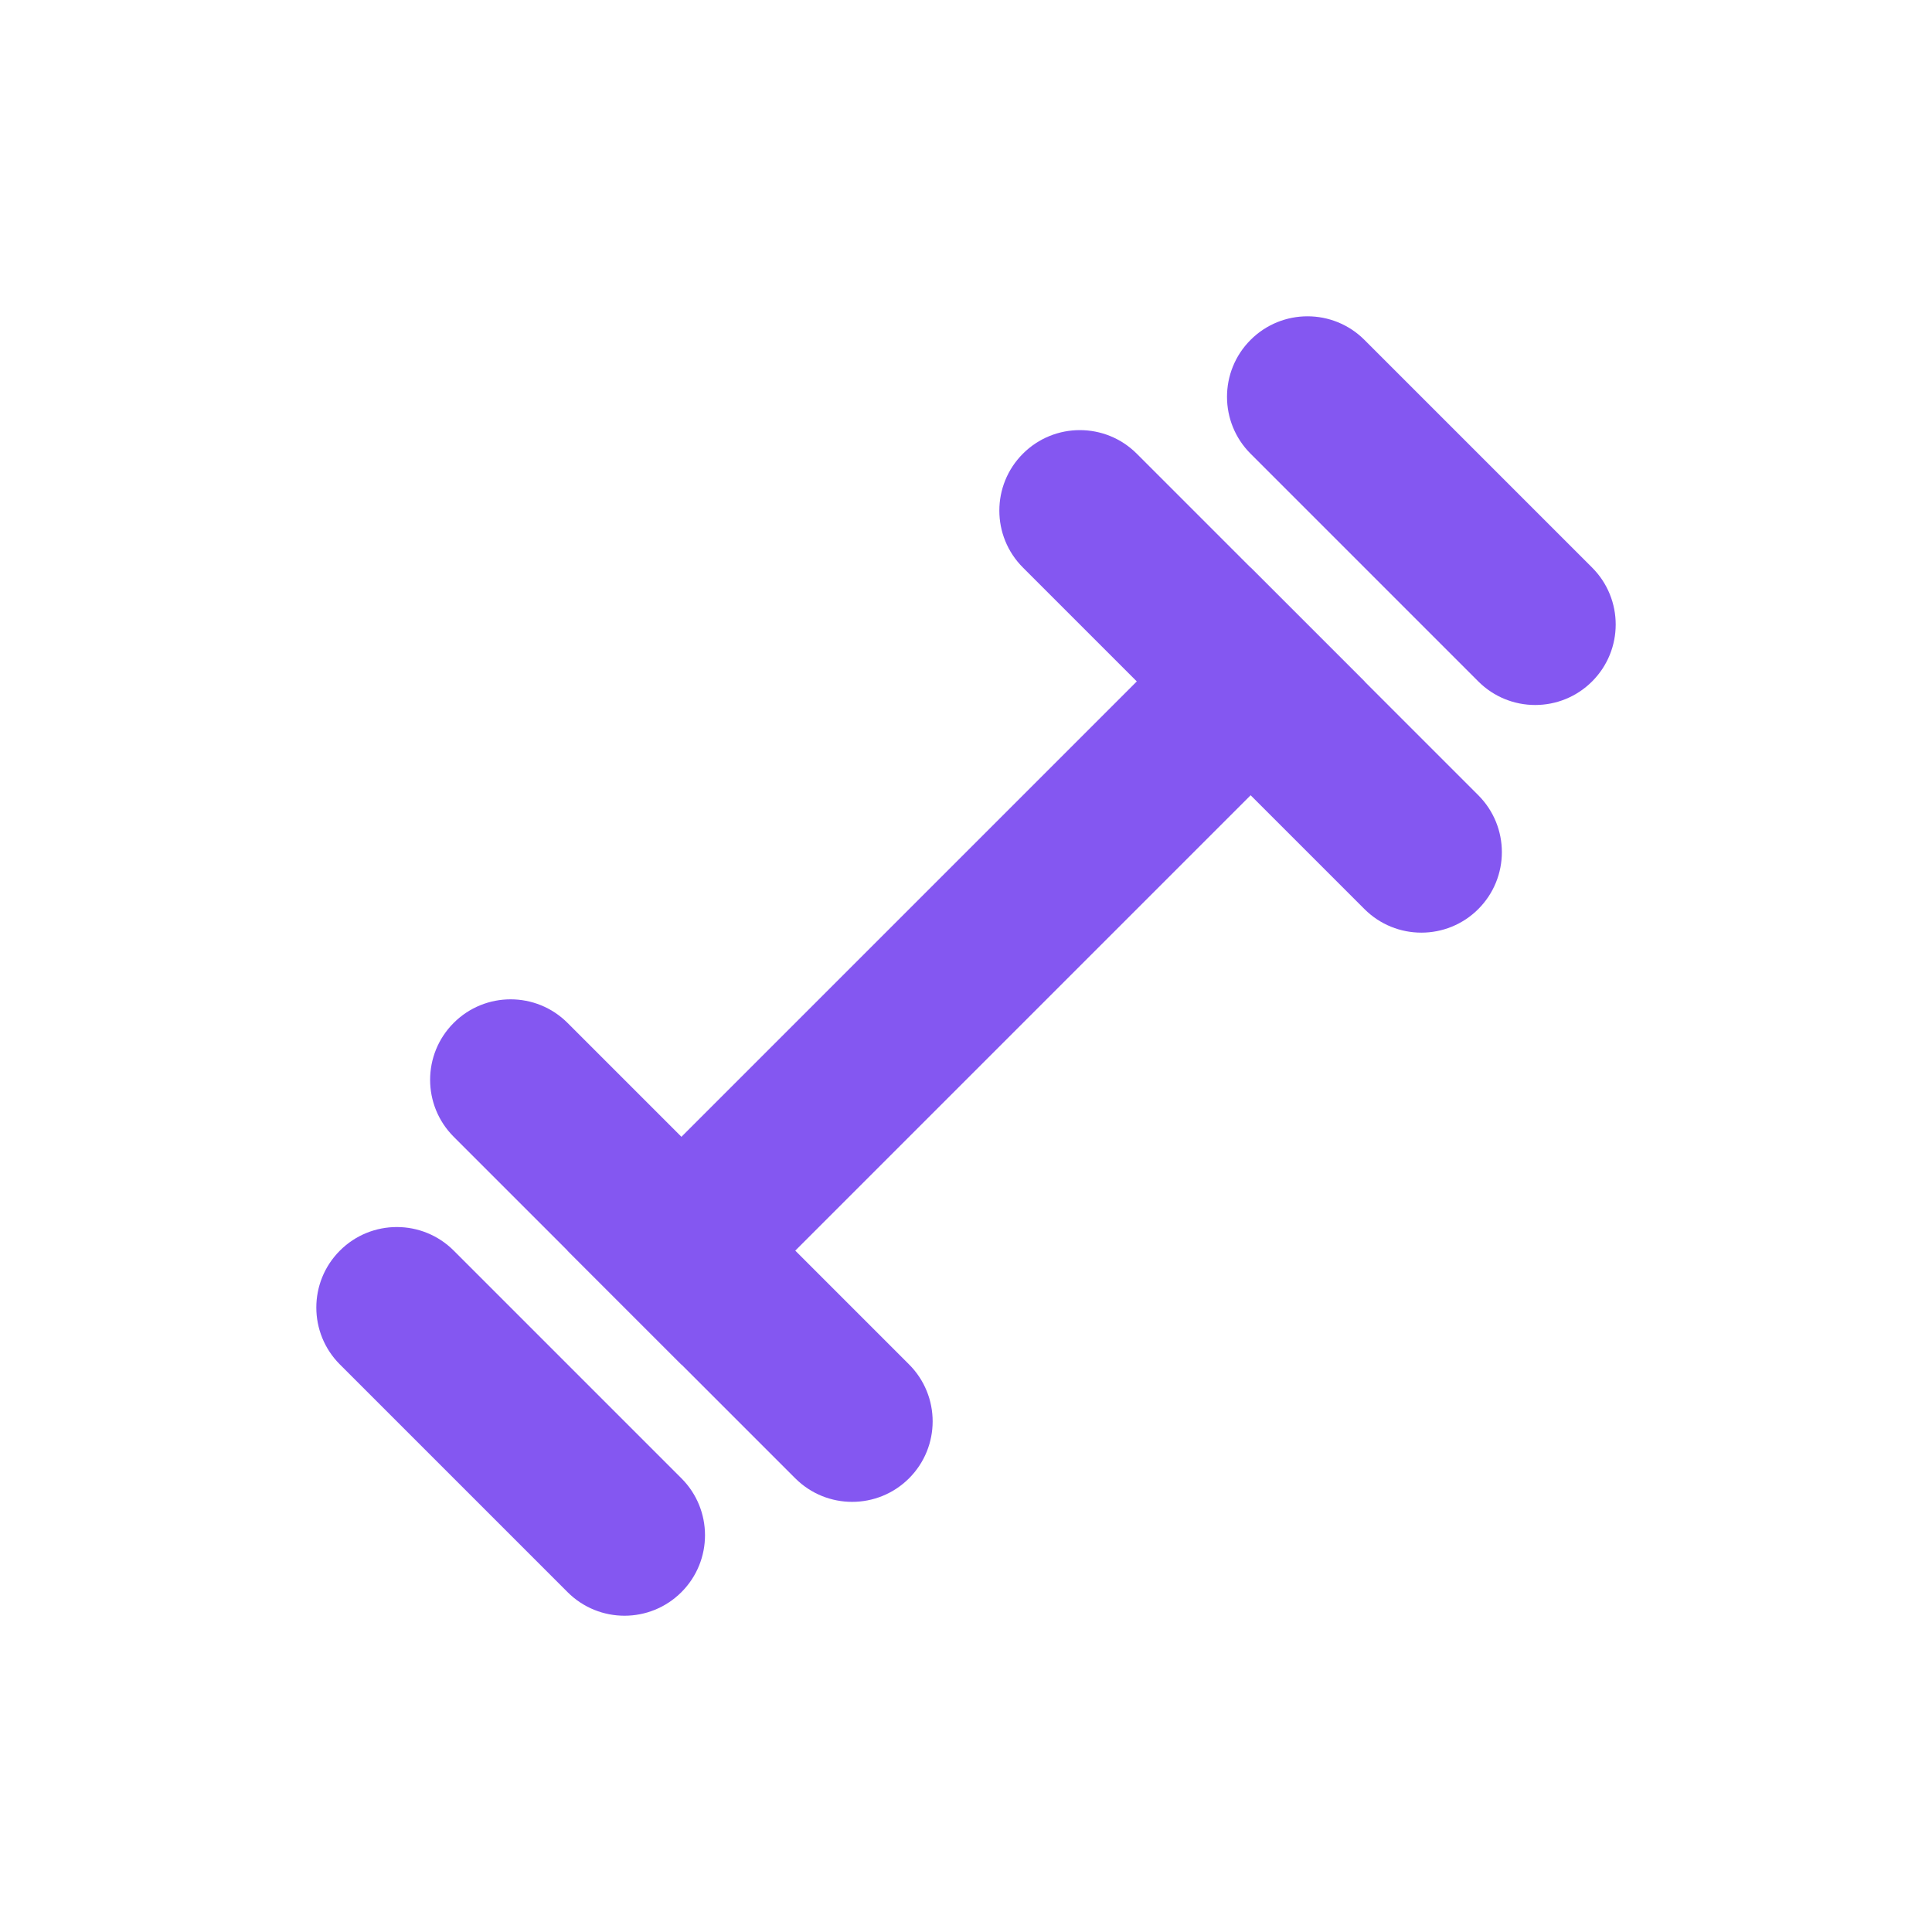
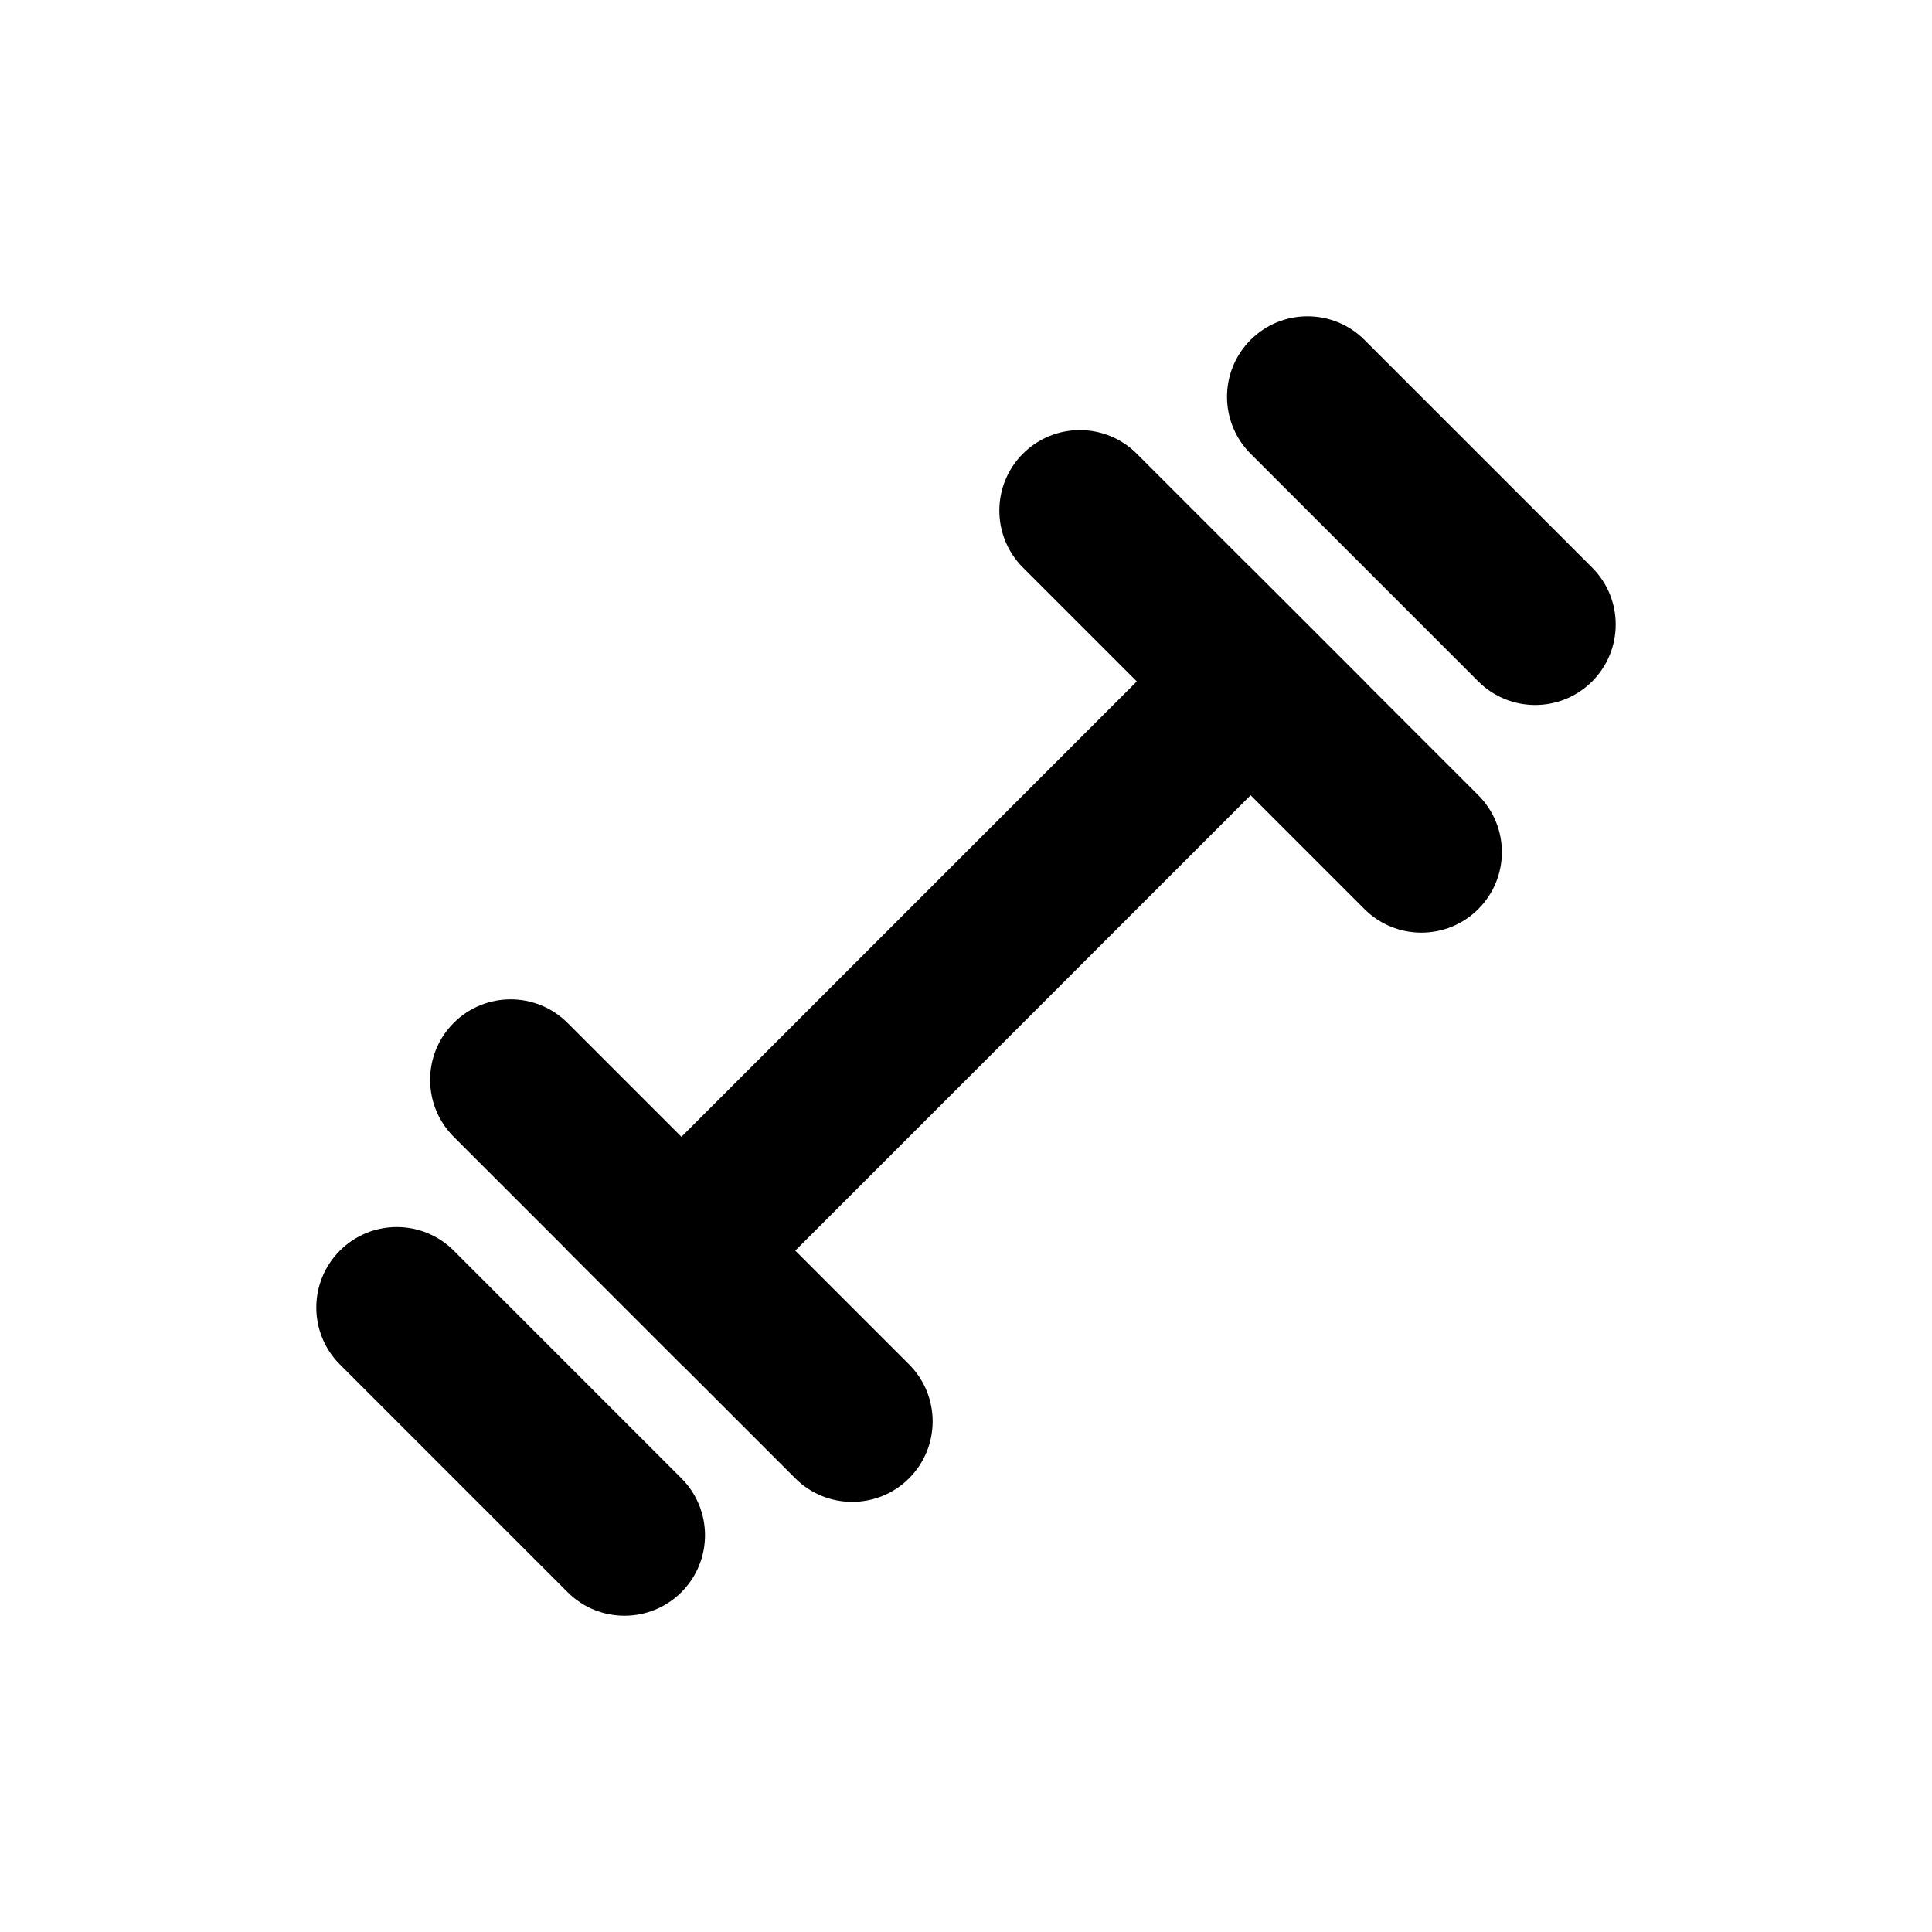
<svg xmlns="http://www.w3.org/2000/svg" width="24" height="24" viewBox="0 0 24 24" fill="none">
-   <rect x="7.05" y="15.536" width="12" height="2" transform="rotate(-45 7.05029 15.5355)" fill="#8457F1" />
-   <rect x="12" y="6.343" width="2" height="8" rx="1" transform="rotate(-45 12 6.34314)" fill="#8457F1" />
-   <rect x="14.828" y="4.929" width="2" height="6" rx="1" transform="rotate(-45 14.8284 4.92896)" fill="#8457F1" />
-   <rect x="4.929" y="13.414" width="2" height="8" rx="1" transform="rotate(-45 4.92896 13.4142)" fill="#8457F1" />
-   <rect x="3.515" y="16.243" width="2" height="6" rx="1" transform="rotate(-45 3.51477 16.2426)" fill="#8457F1" />
+   <rect x="7.05" y="15.536" width="12" height="2" transform="rotate(-45 7.05029 15.5355)" fill="currentColor" />
+   <rect x="12" y="6.343" width="2" height="8" rx="1" transform="rotate(-45 12 6.34314)" fill="currentColor" />
+   <rect x="14.828" y="4.929" width="2" height="6" rx="1" transform="rotate(-45 14.8284 4.92896)" fill="currentColor" />
+   <rect x="4.929" y="13.414" width="2" height="8" rx="1" transform="rotate(-45 4.92896 13.4142)" fill="currentColor" />
+   <rect x="3.515" y="16.243" width="2" height="6" rx="1" transform="rotate(-45 3.51477 16.2426)" fill="currentColor" />
</svg>
